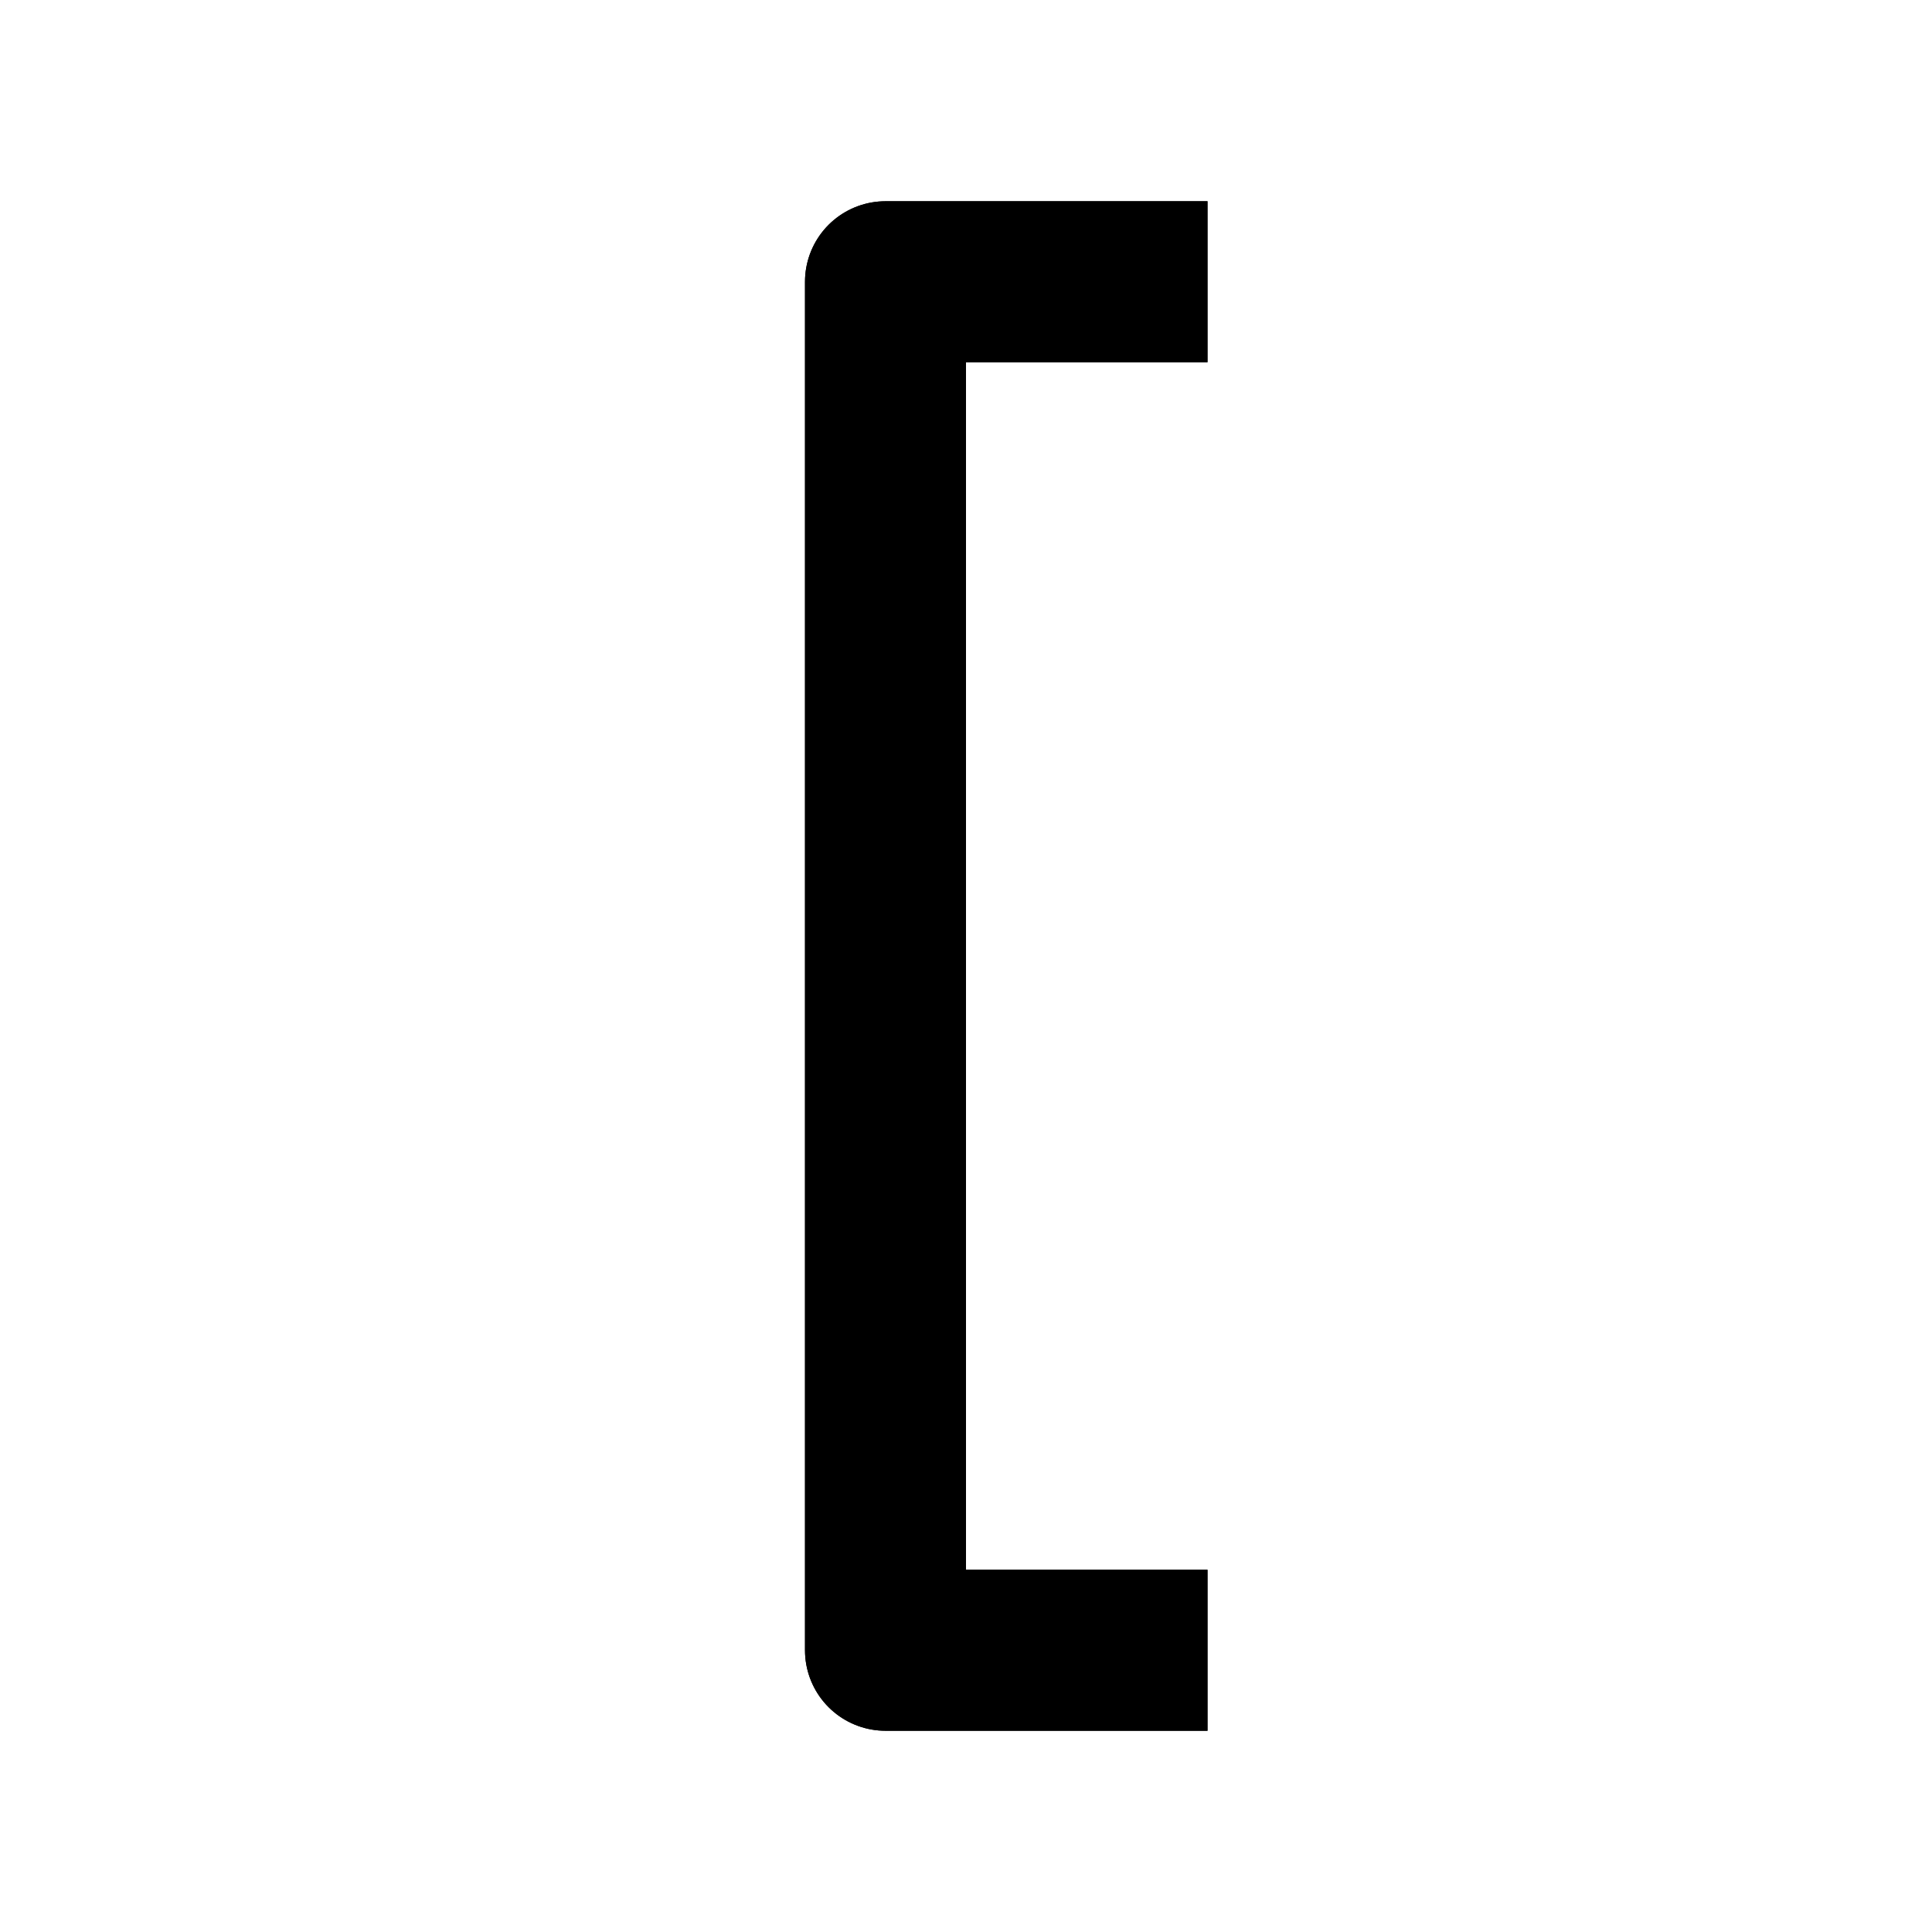
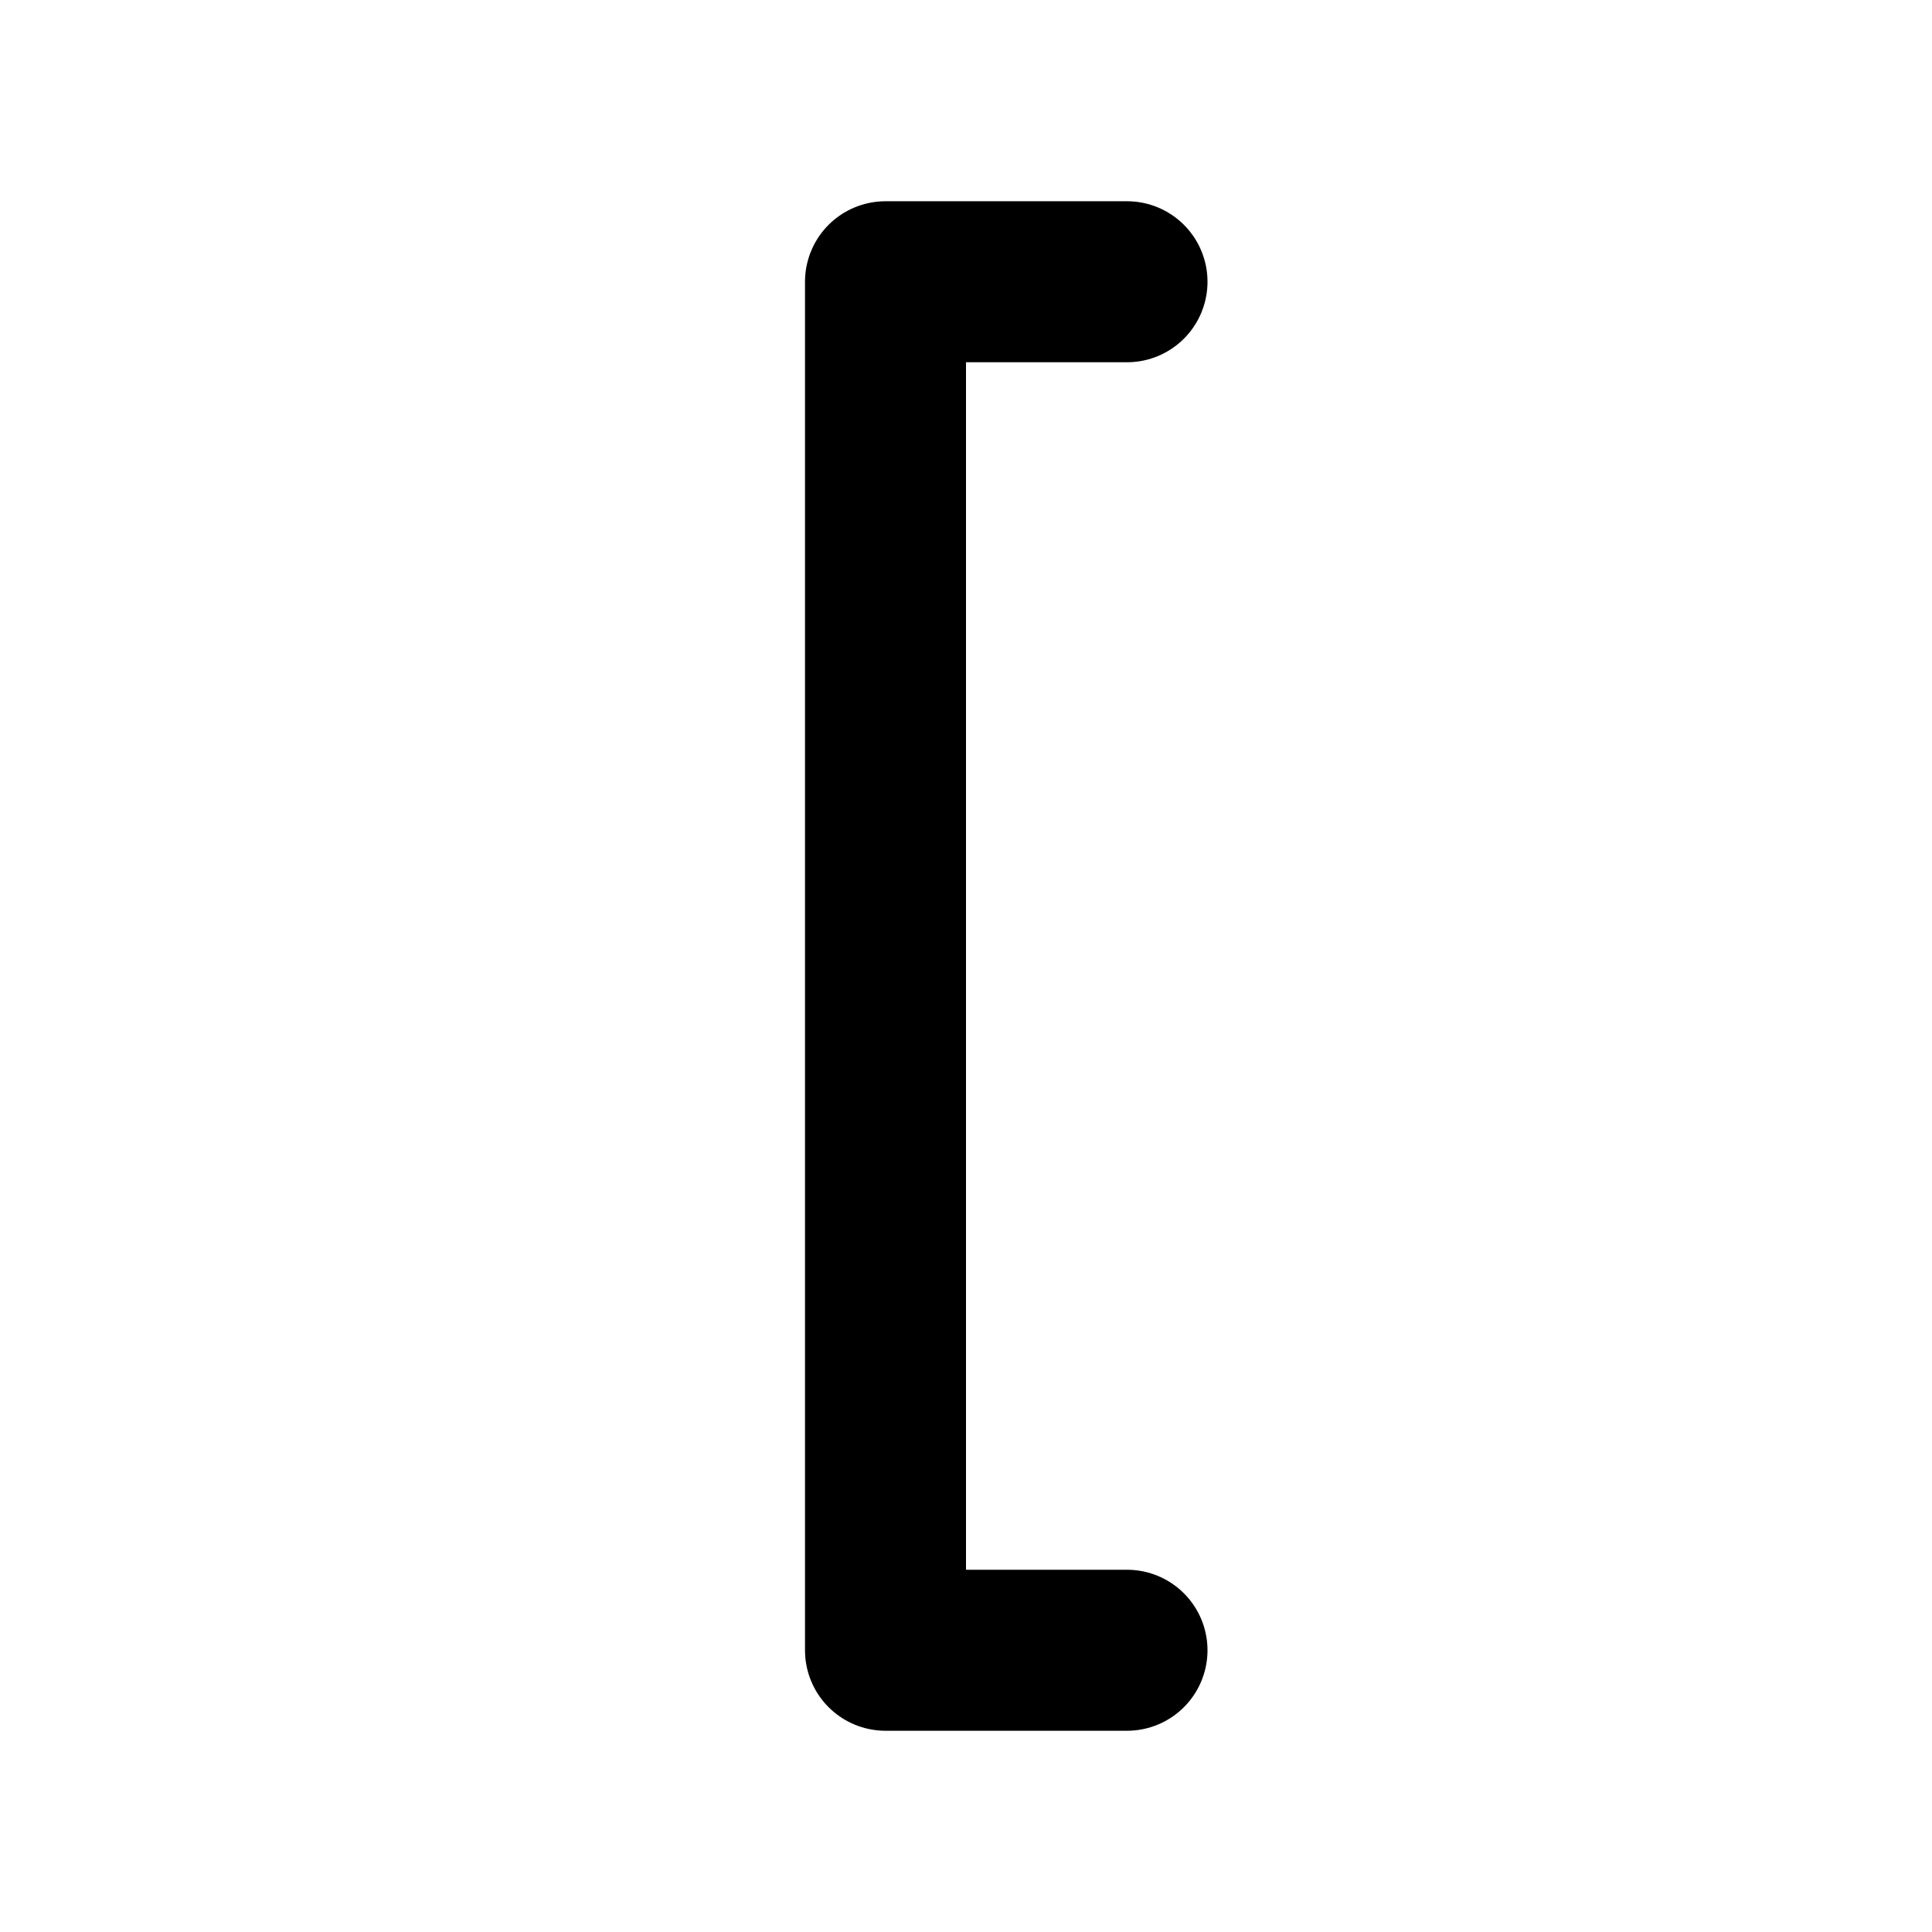
<svg xmlns="http://www.w3.org/2000/svg" viewBox="0 0 24 24">
  <defs>
-     <style>.a{fill:none;stroke:#000;stroke-linecap:square;stroke-linejoin:round;stroke-width:2px;}</style>
+     <style>.a{fill:none;stroke:#000;stroke-linecap:round;stroke-linejoin:round;stroke-width:2px;}</style>
  </defs>
  <polyline class="a" points="14 20.5 11 20.5 11 3.5 14 3.5" />
-   <polyline class="a" points="14 20.5 11 20.5 11 3.5 14 3.5" />
</svg>
